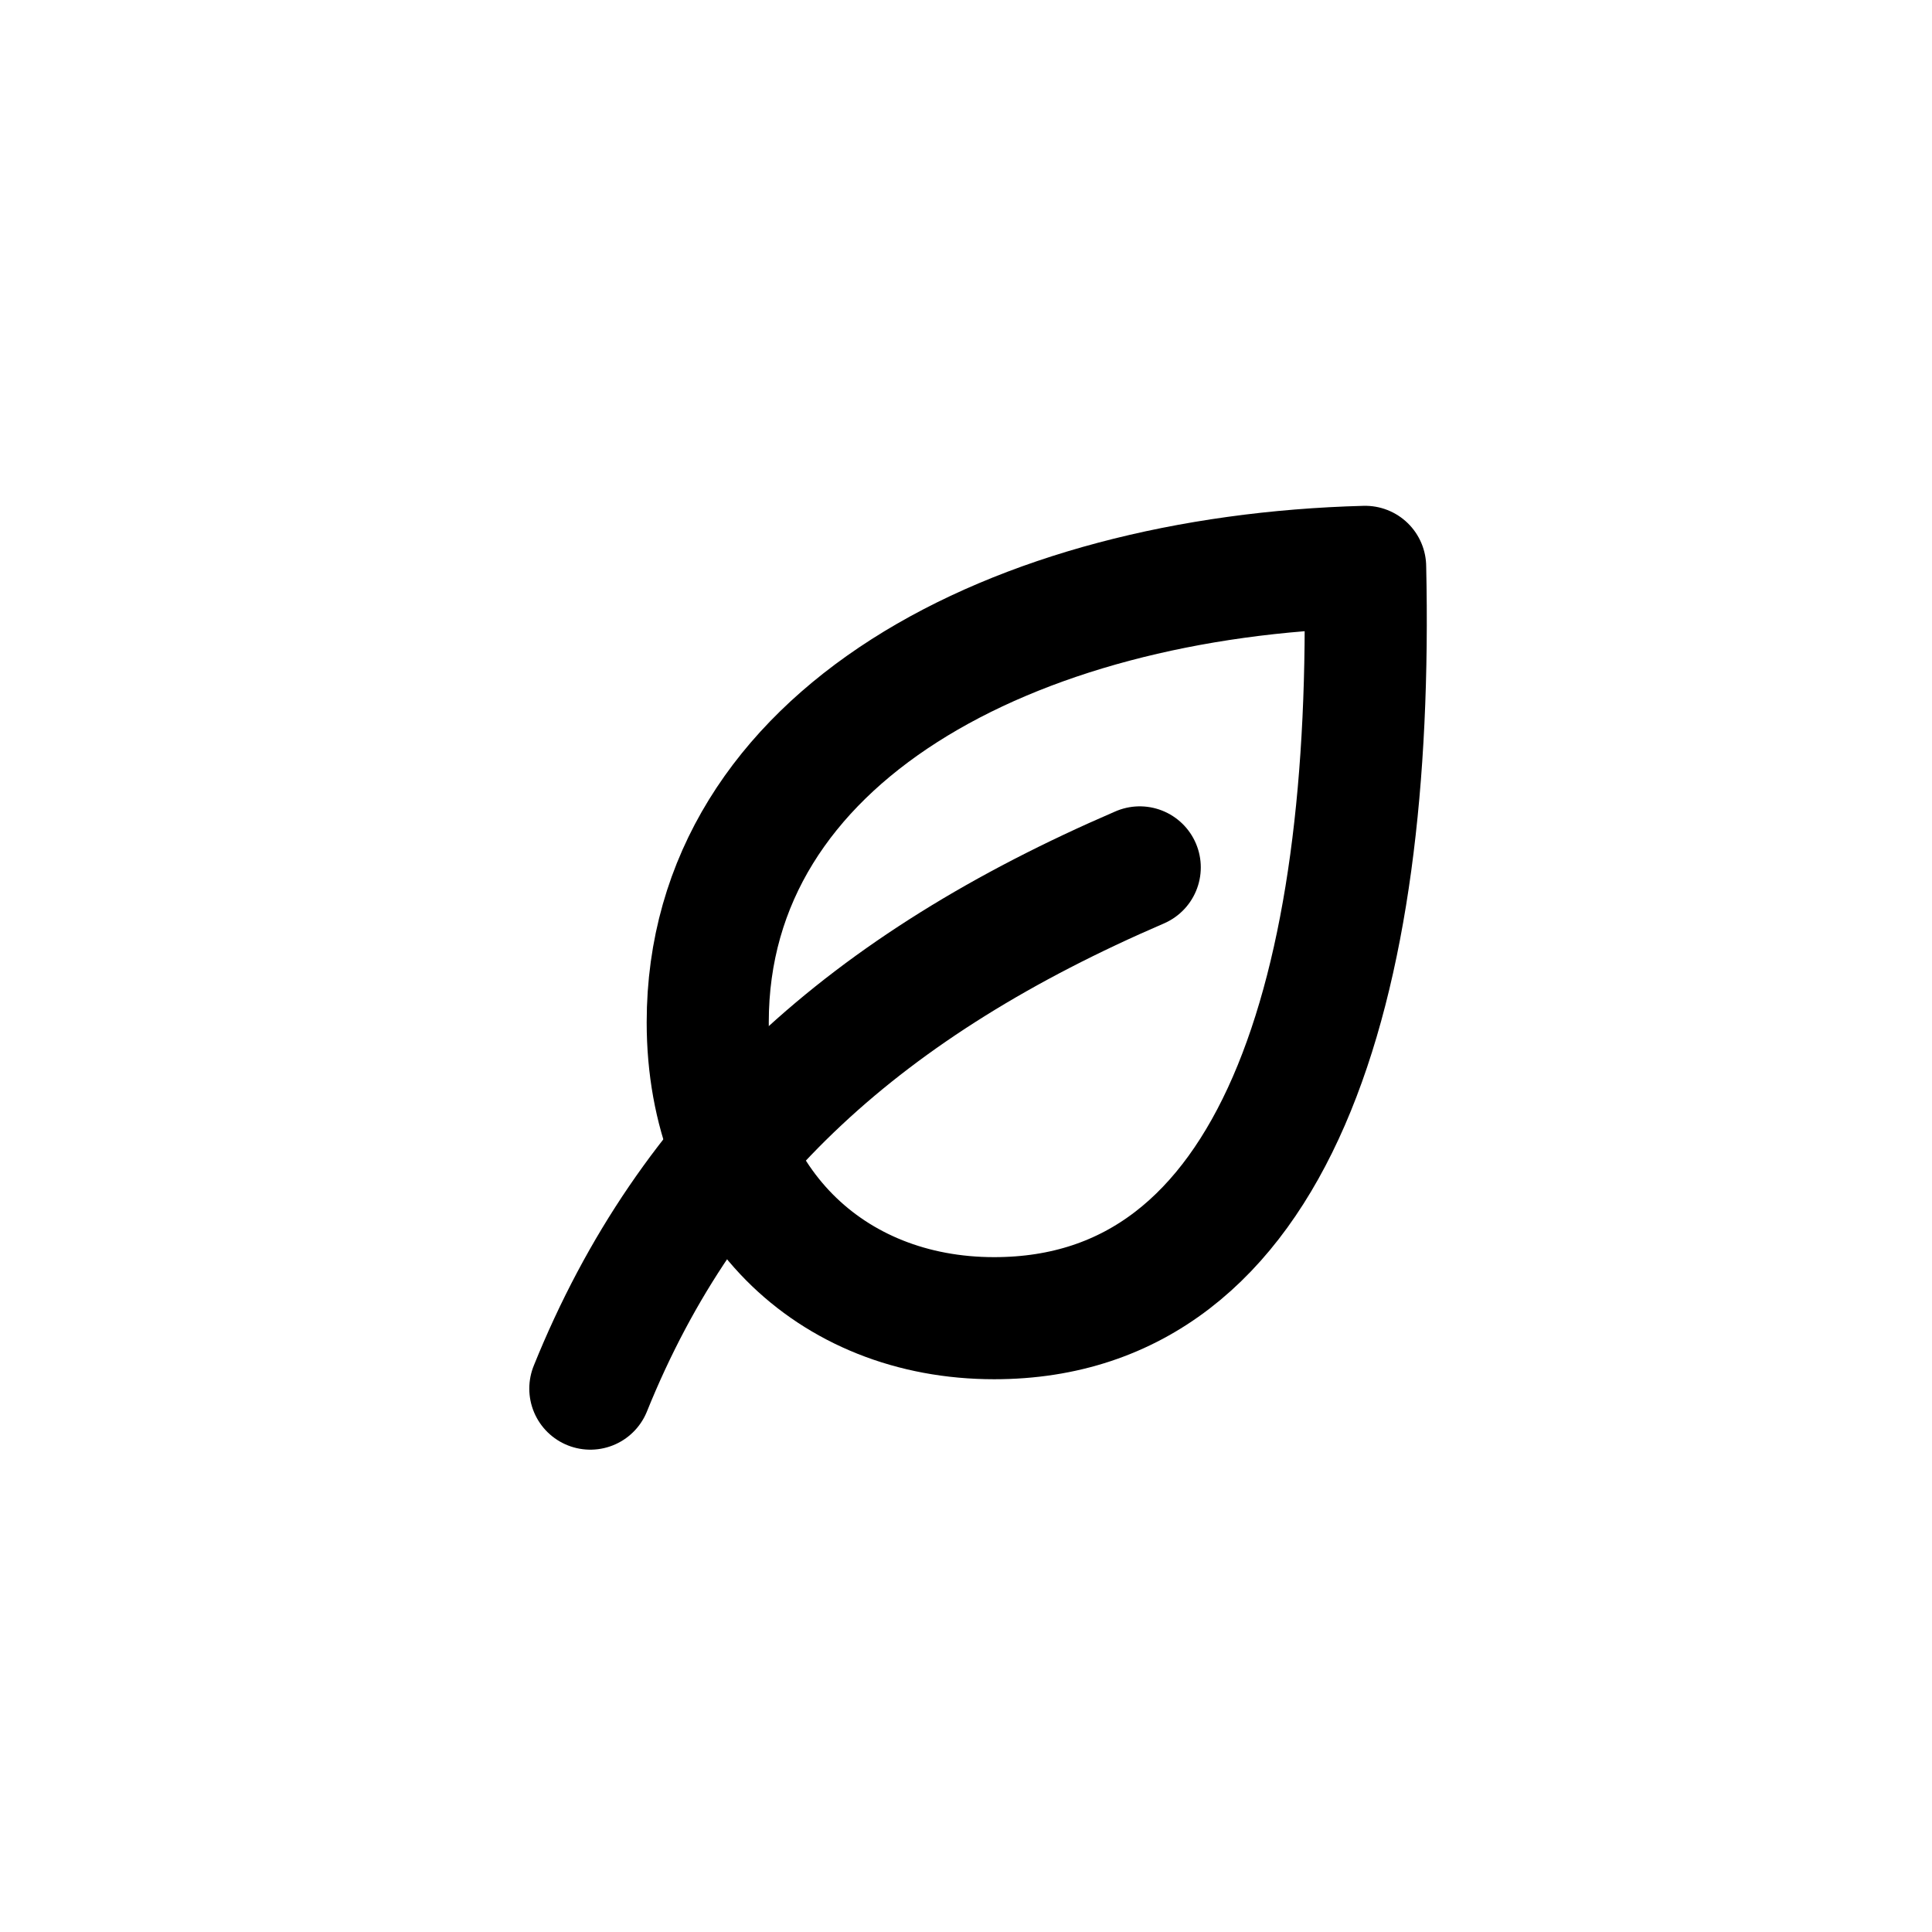
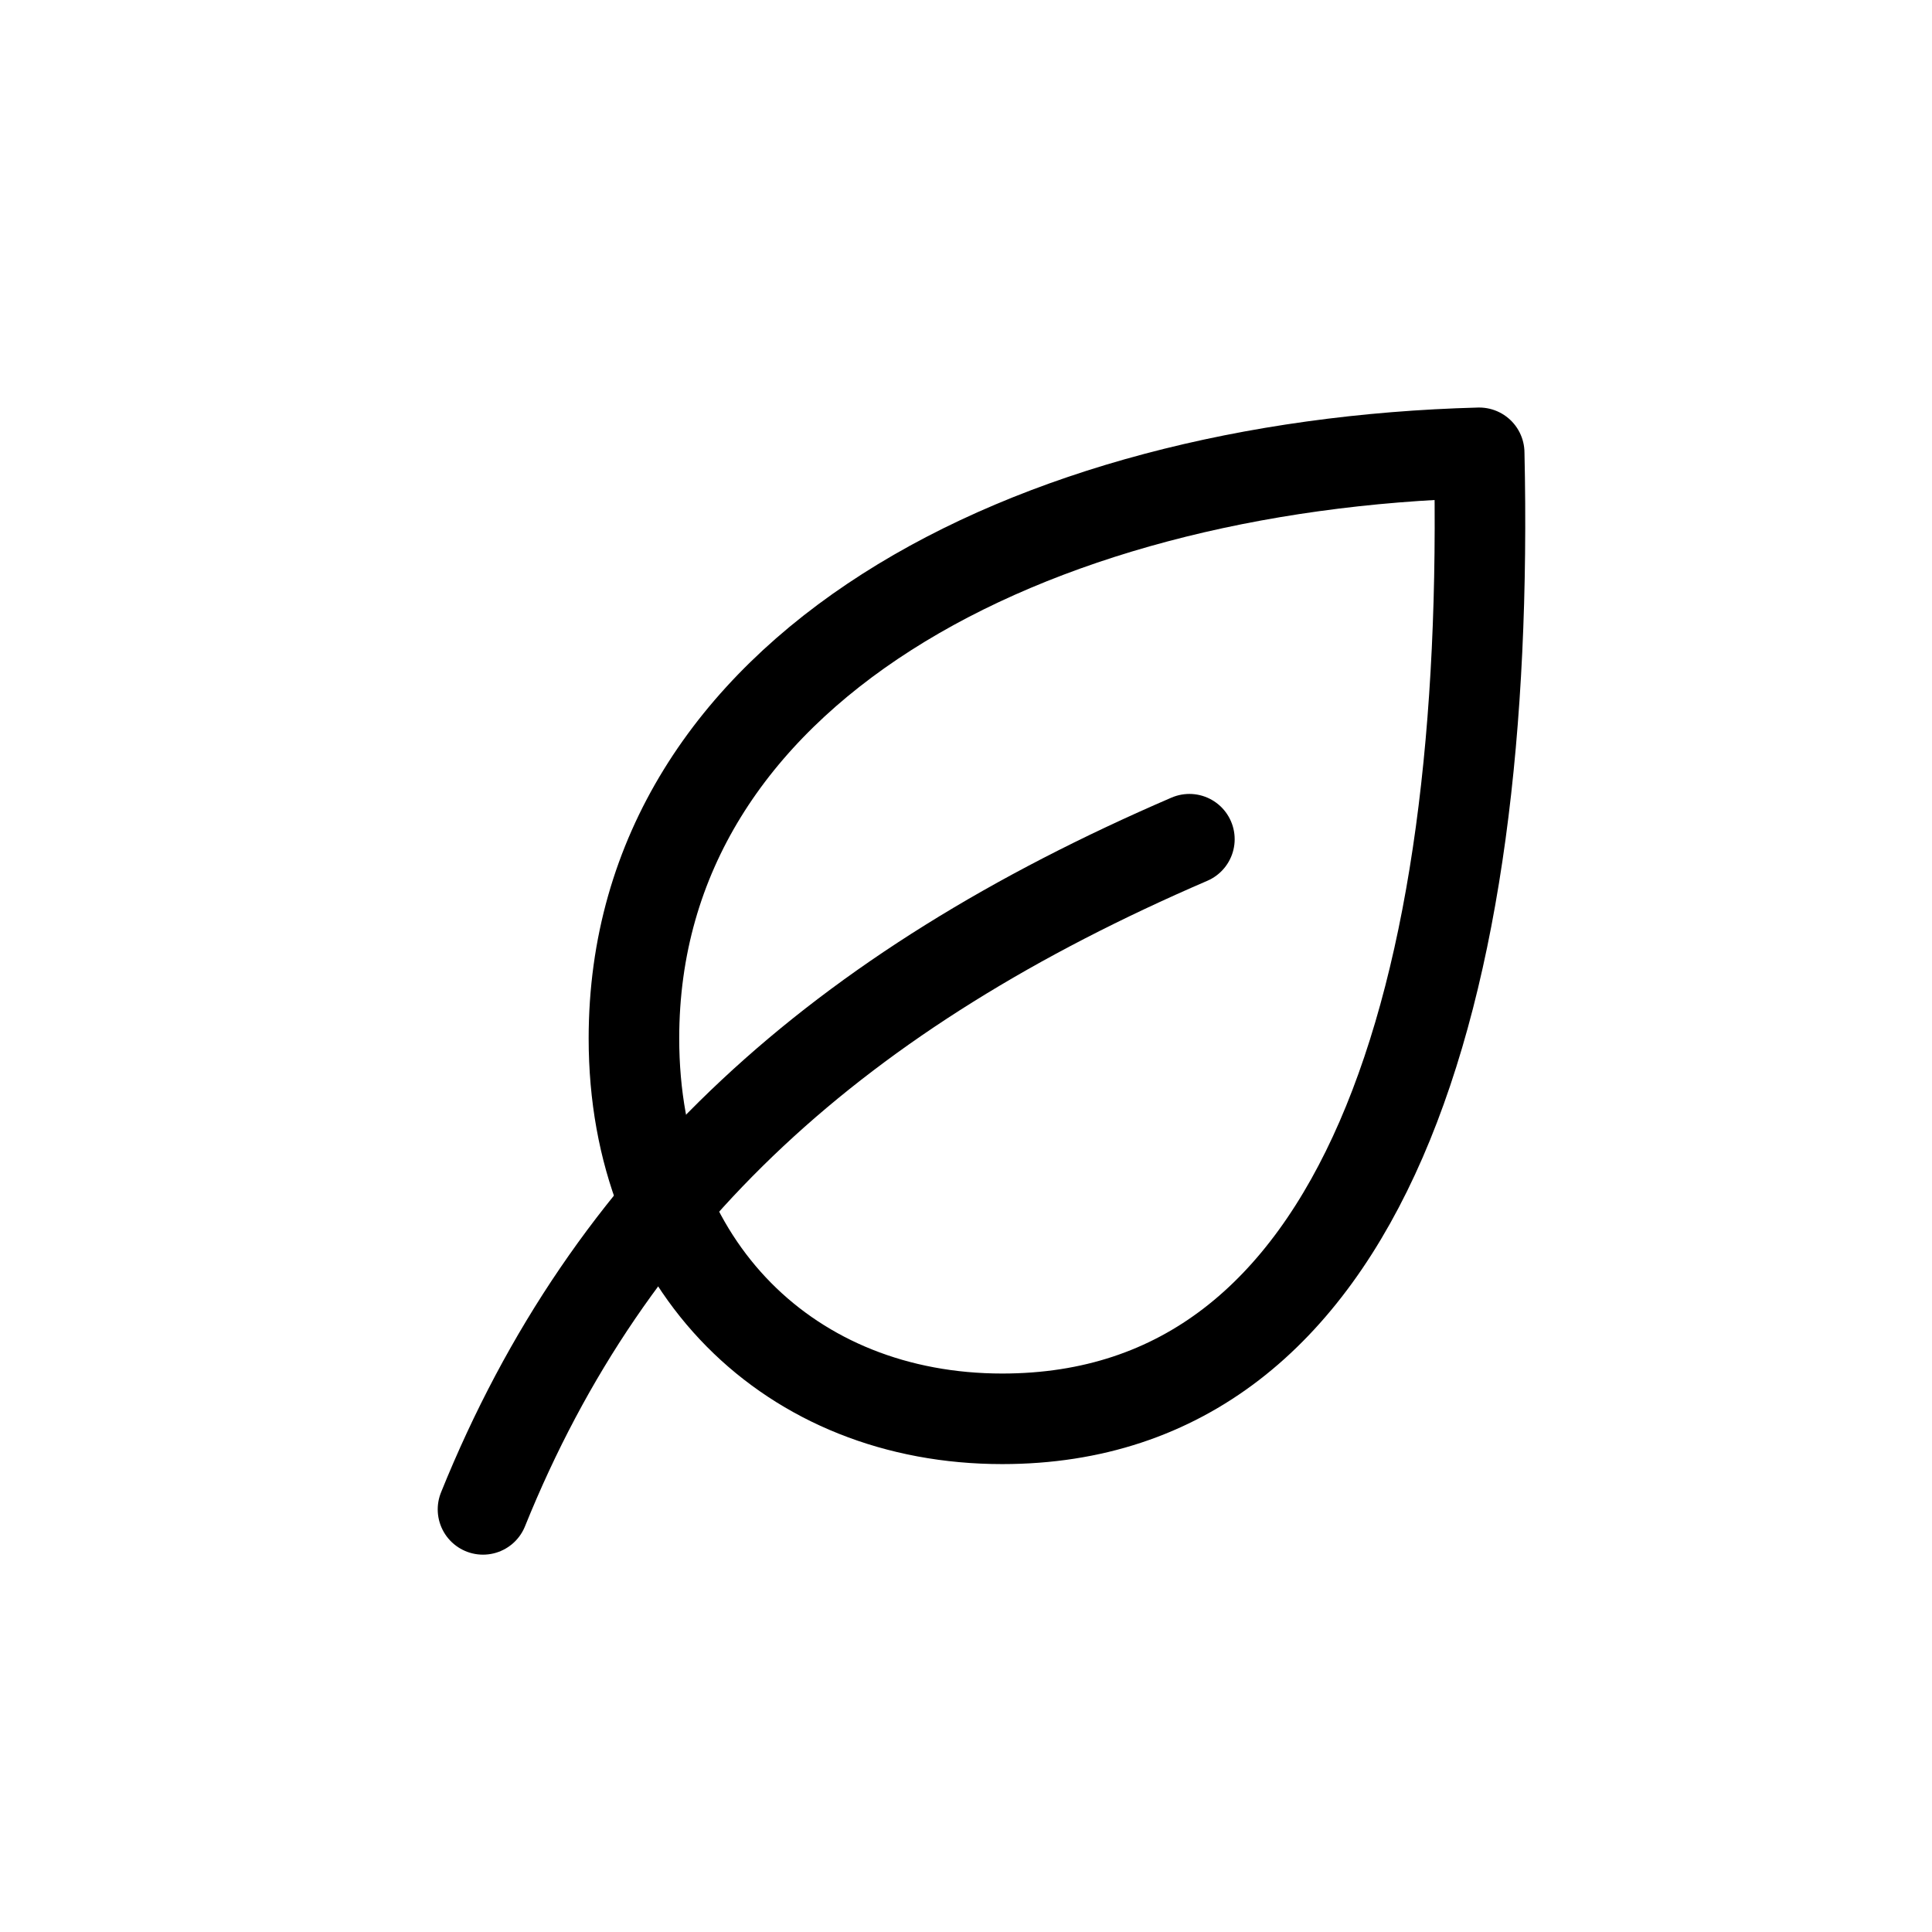
- <svg xmlns="http://www.w3.org/2000/svg" viewBox="0 0 24 24">
-   <g fill="none" stroke="#000" stroke-linecap="round" stroke-linejoin="round" stroke-width="2.6" transform="translate(5 5) scale(.583333)">
-     <path d="M20.5 3.5C13 3.7 6.5 7.1 6.5 13.2c0 3.8 2.6 6.3 6.1 6.3 6 0 8.1-7 7.9-16z" />
-     <path d="M4 21c2.1-5.2 5.9-8.6 11.7-11.1" />
+ <svg xmlns="http://www.w3.org/2000/svg" viewBox="0 0 32 32">
+   <g fill="none" stroke="#000" stroke-linecap="round" stroke-linejoin="round" stroke-width="1.5" transform="translate(6 6)">
+     <path d="M18.5 1.5C11 1.7 4.5 5.1 4.5 11.2c0 3.8 2.6 6.3 6.1 6.3 6 0 8.1-7 7.9-16z" />
+     <path d="M2 19c2.1-5.2 5.9-8.6 11.7-11.1" />
  </g>
</svg>
